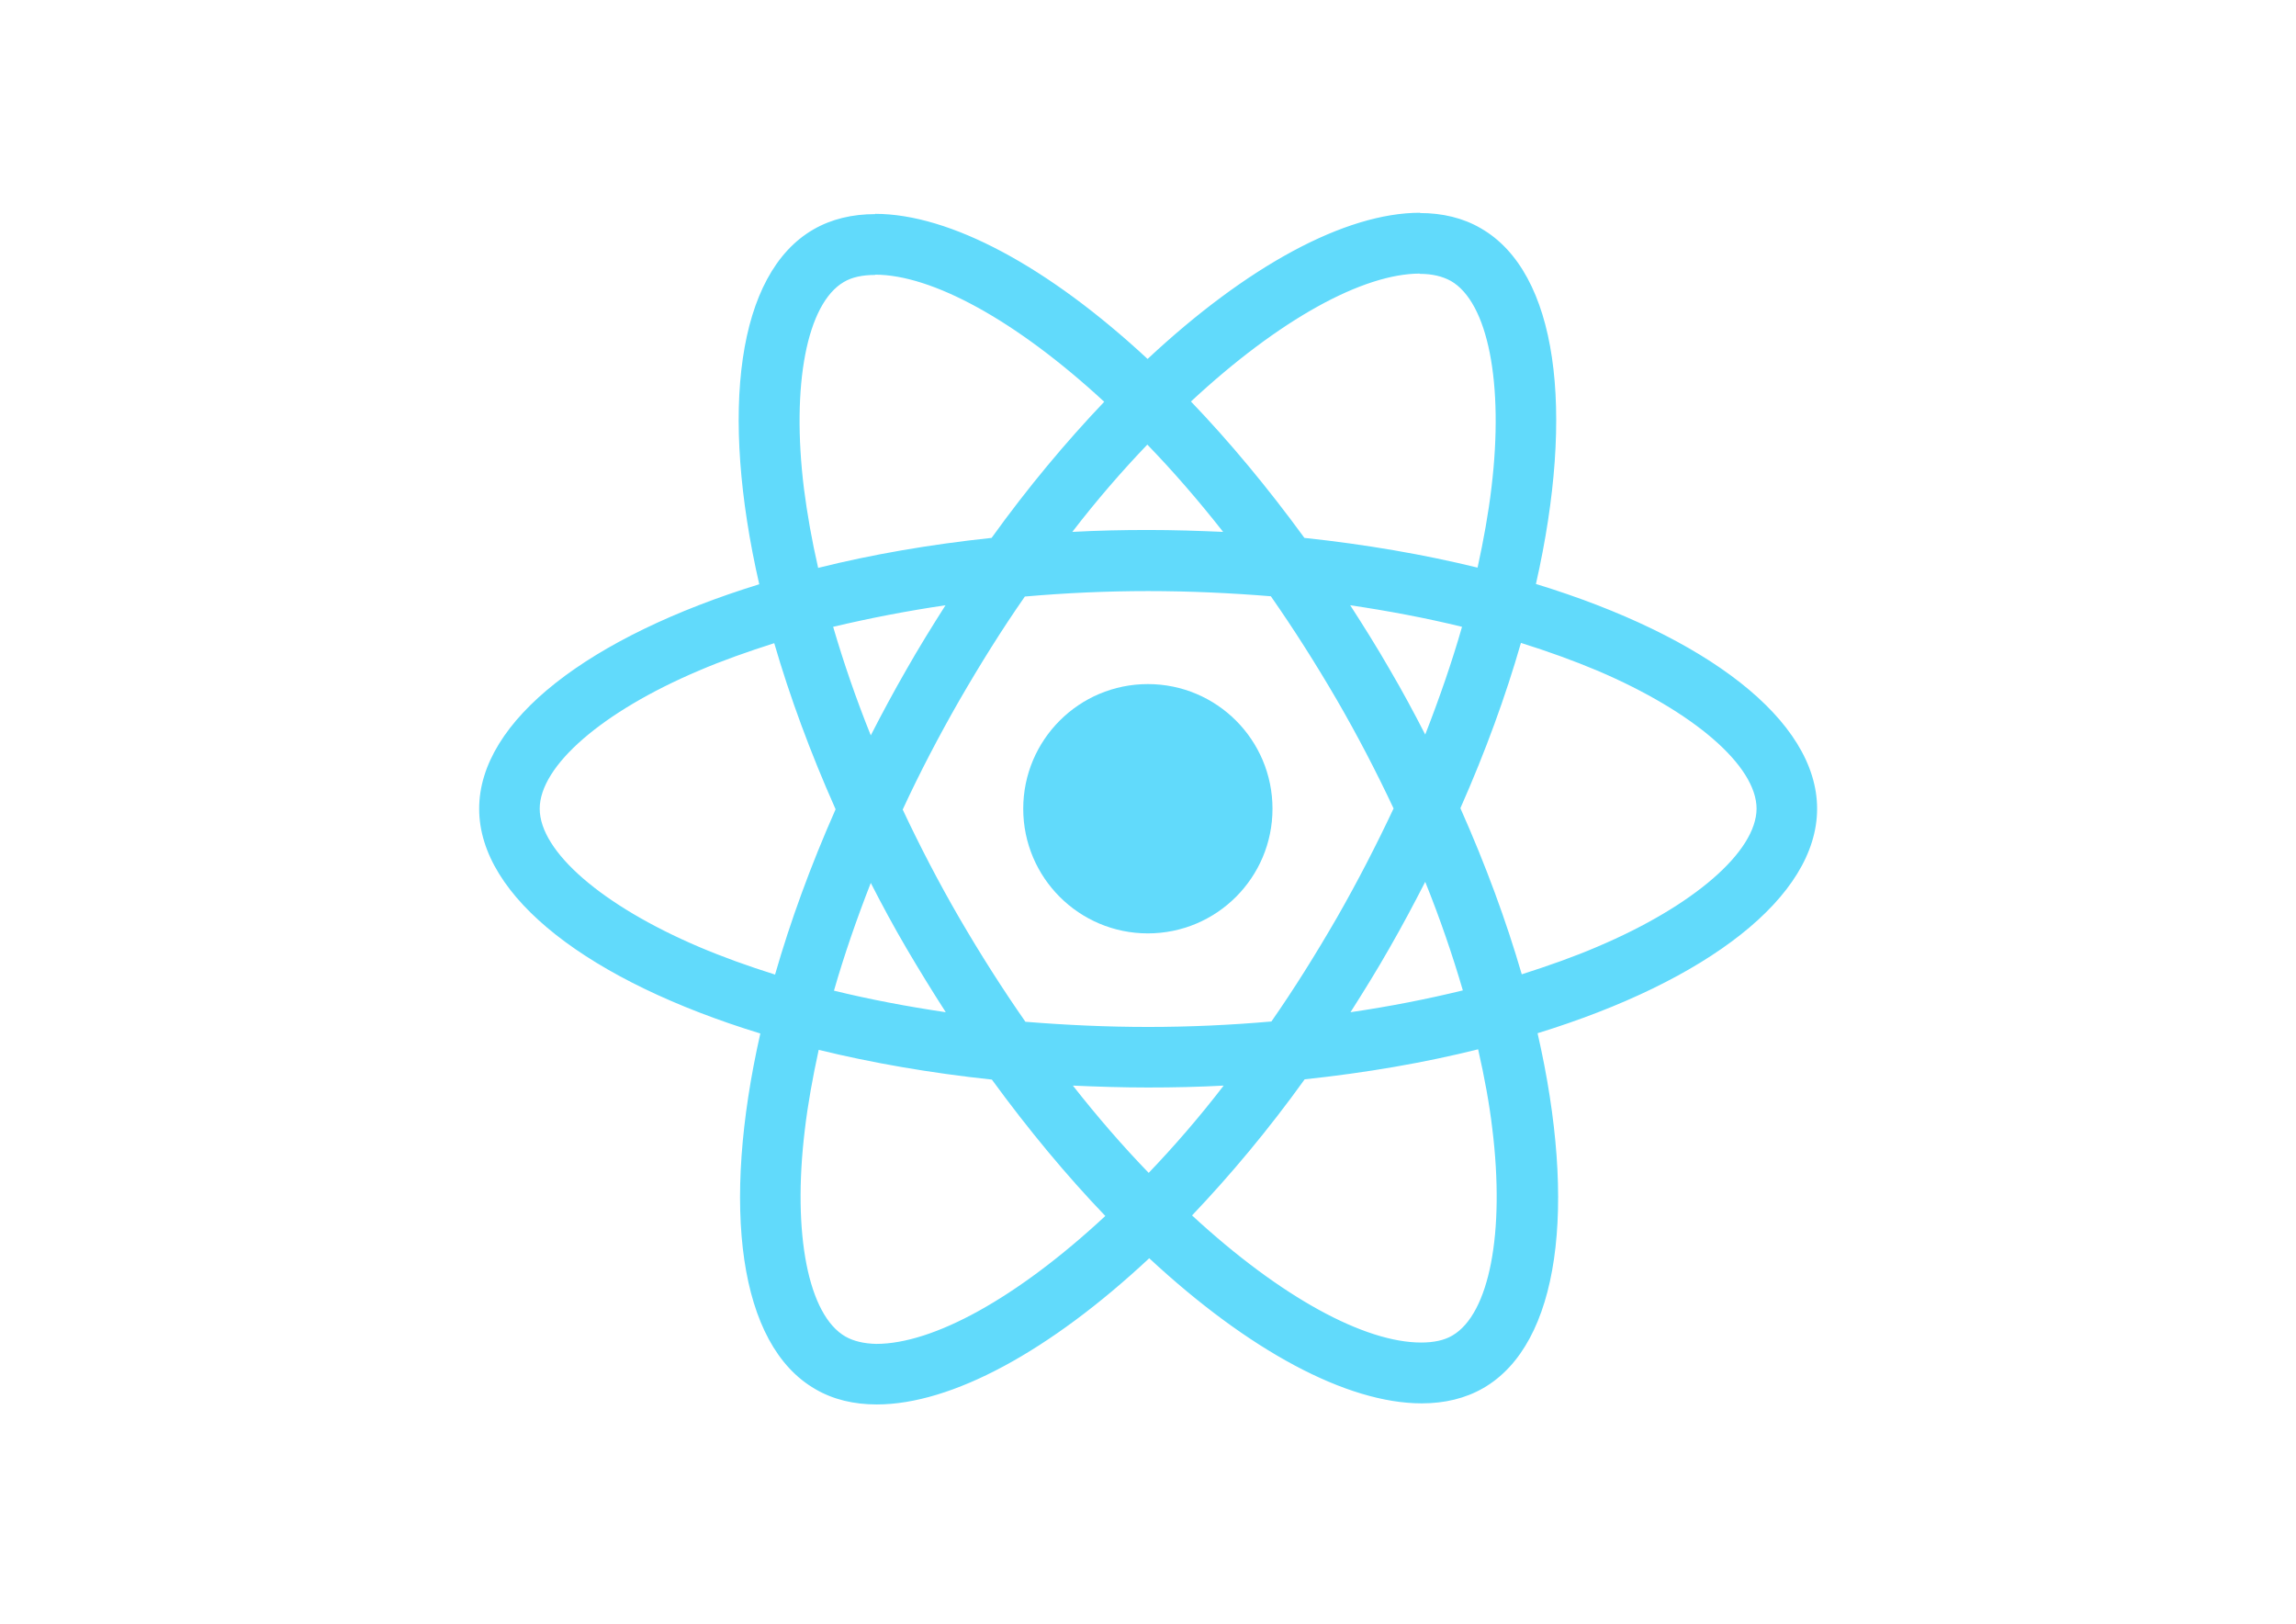
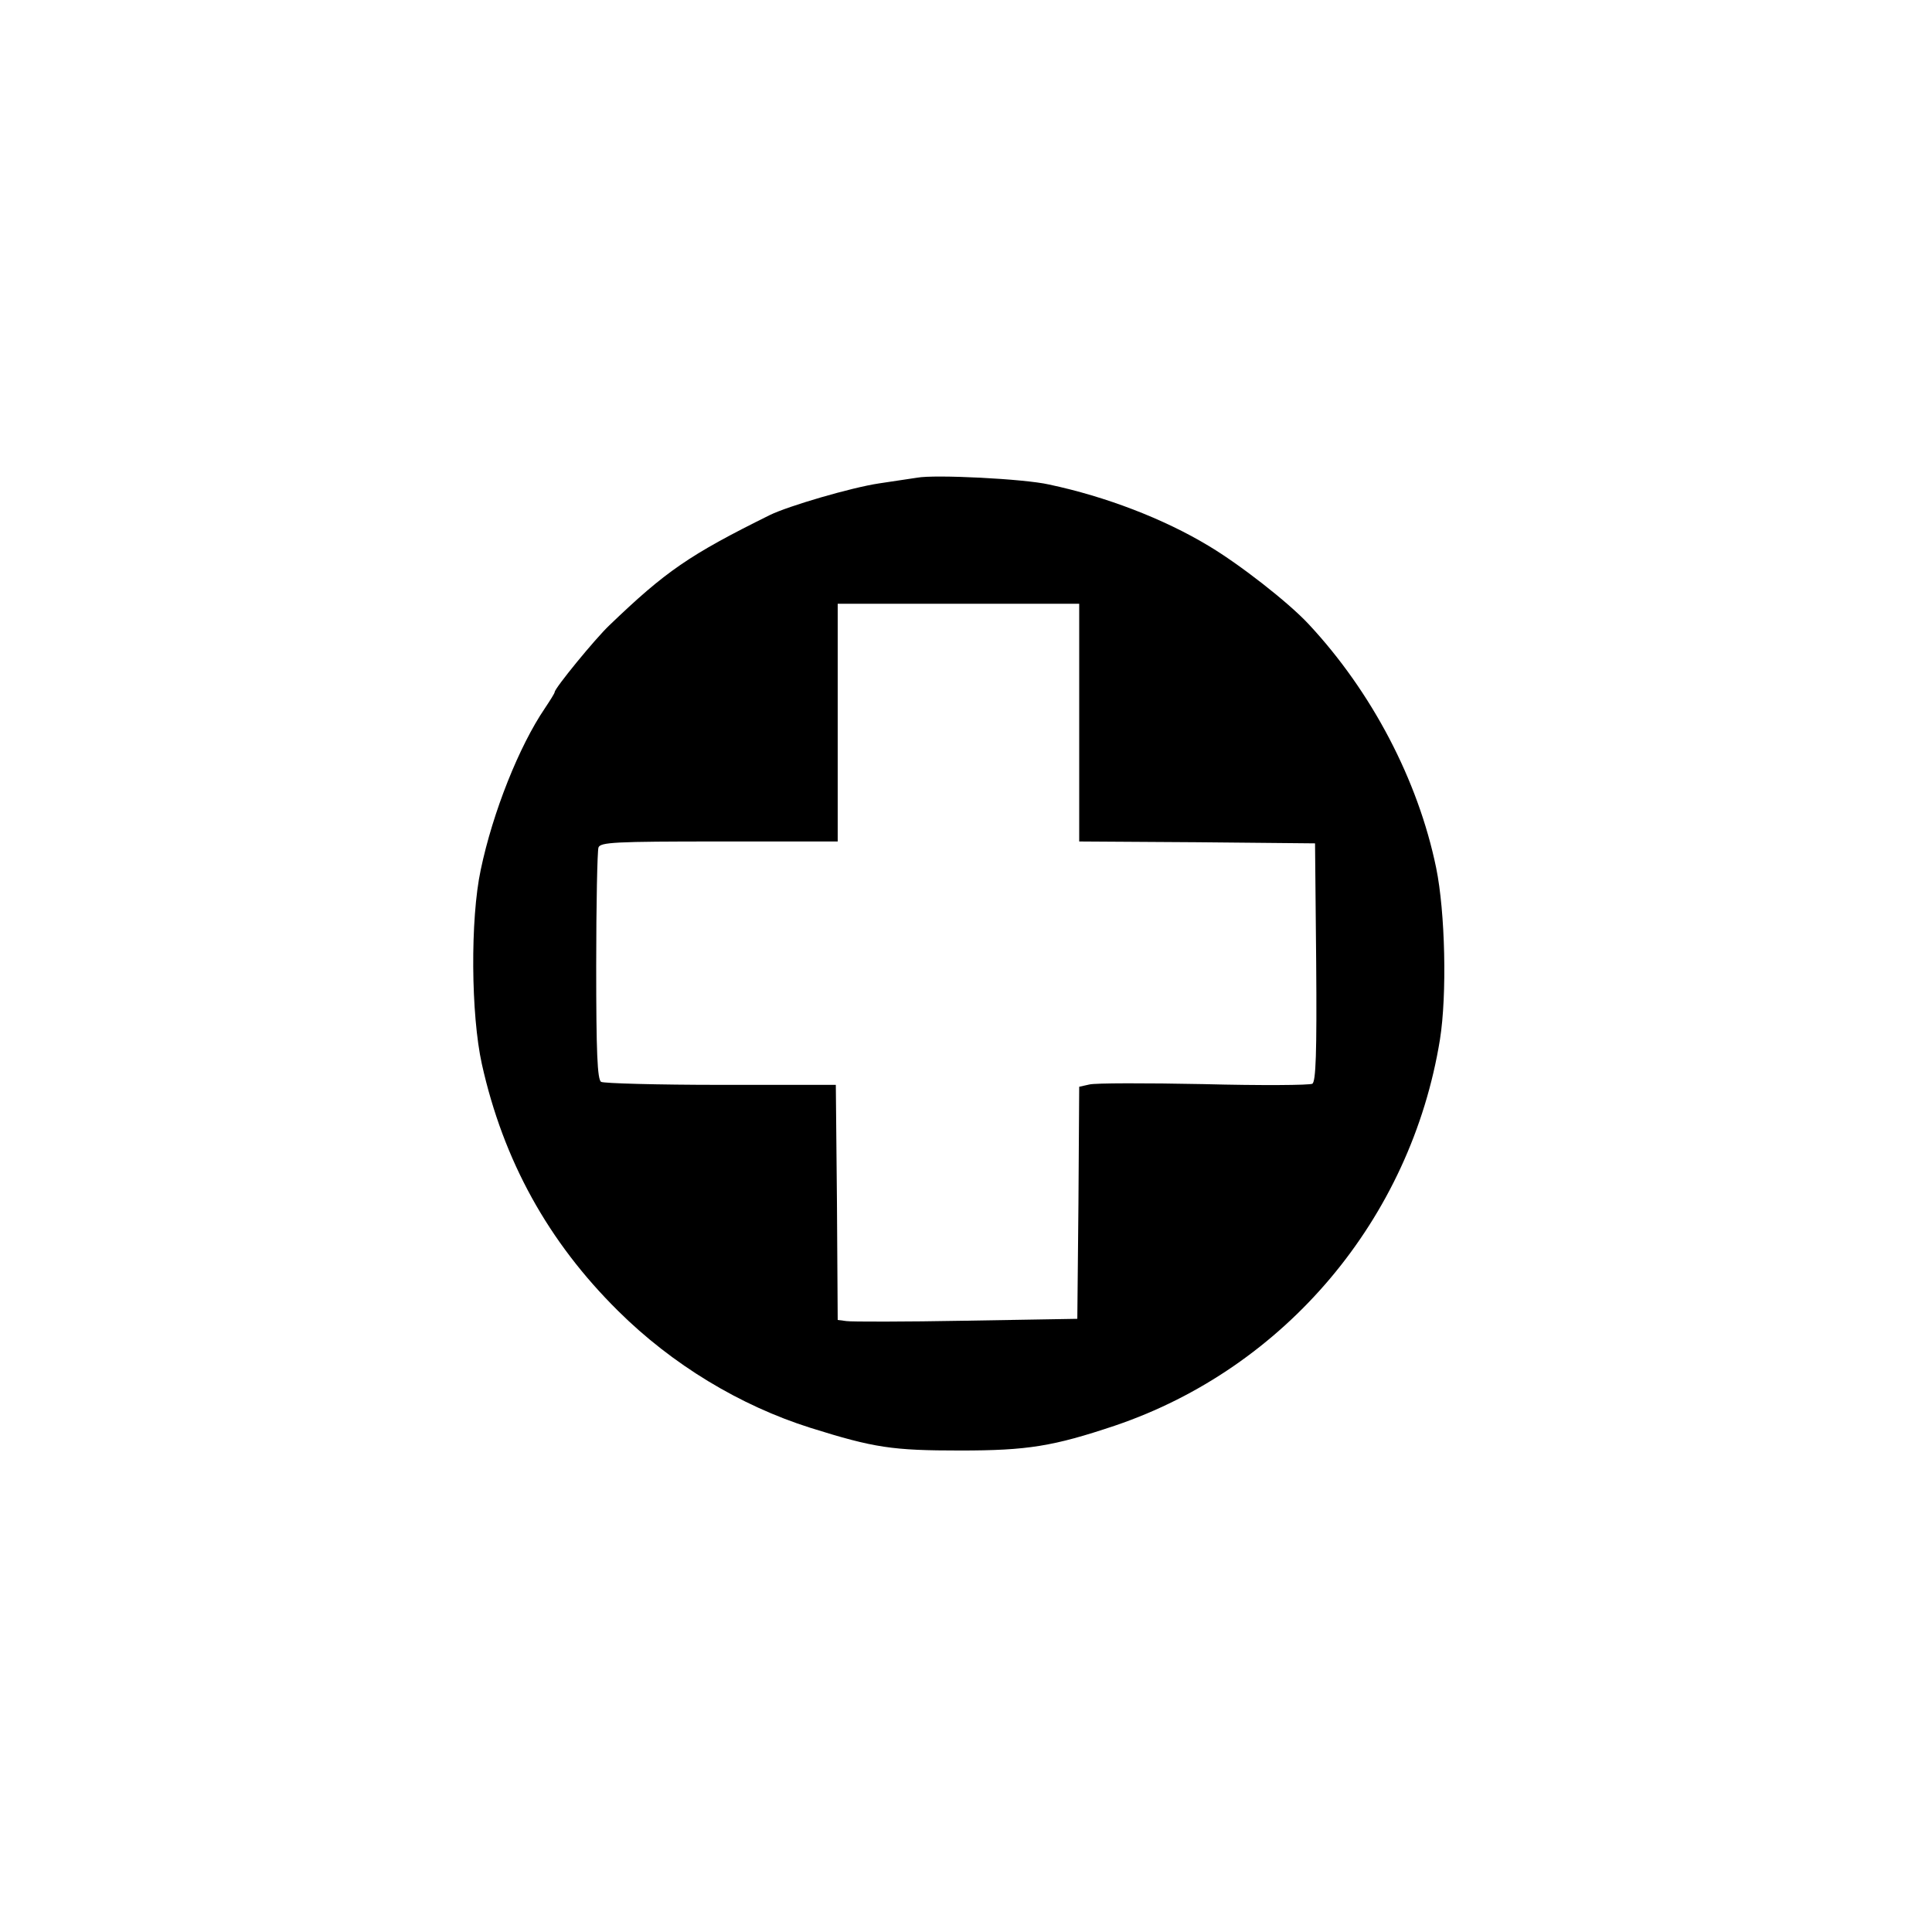
- <svg xmlns="http://www.w3.org/2000/svg" viewBox="0 0 841.9 595.3">
-   <g fill="#61DAFB">
-     <path d="M666.3 296.5c0-32.5-40.7-63.3-103.1-82.4 14.4-63.6 8-114.2-20.2-130.4-6.5-3.8-14.1-5.6-22.4-5.6v22.3c4.6 0 8.3.9 11.4 2.6 13.6 7.8 19.5 37.5 14.9 75.7-1.1 9.4-2.9 19.3-5.1 29.4-19.6-4.8-41-8.5-63.5-10.9-13.5-18.5-27.5-35.3-41.6-50 32.6-30.3 63.2-46.9 84-46.9V78c-27.5 0-63.5 19.6-99.9 53.6-36.4-33.8-72.4-53.2-99.9-53.2v22.3c20.7 0 51.4 16.5 84 46.6-14 14.7-28 31.4-41.3 49.9-22.6 2.4-44 6.1-63.6 11-2.3-10-4-19.7-5.2-29-4.7-38.2 1.1-67.9 14.6-75.8 3-1.8 6.9-2.6 11.5-2.6V78.5c-8.4 0-16 1.8-22.6 5.6-28.1 16.2-34.4 66.7-19.9 130.1-62.2 19.2-102.7 49.9-102.7 82.3 0 32.5 40.7 63.3 103.1 82.4-14.4 63.6-8 114.2 20.2 130.4 6.5 3.8 14.1 5.6 22.5 5.6 27.5 0 63.5-19.6 99.9-53.6 36.4 33.8 72.4 53.2 99.9 53.2 8.4 0 16-1.8 22.6-5.6 28.1-16.2 34.4-66.7 19.9-130.1 62-19.1 102.5-49.9 102.5-82.3zm-130.2-66.7c-3.7 12.9-8.3 26.2-13.5 39.5-4.1-8-8.4-16-13.1-24-4.6-8-9.5-15.8-14.4-23.4 14.2 2.1 27.9 4.7 41 7.9zm-45.8 106.5c-7.8 13.5-15.8 26.3-24.1 38.2-14.9 1.3-30 2-45.2 2-15.1 0-30.2-.7-45-1.9-8.3-11.9-16.4-24.6-24.2-38-7.6-13.1-14.5-26.4-20.8-39.8 6.2-13.4 13.2-26.8 20.7-39.9 7.8-13.5 15.8-26.3 24.1-38.2 14.9-1.3 30-2 45.2-2 15.1 0 30.2.7 45 1.9 8.3 11.9 16.4 24.6 24.2 38 7.6 13.1 14.5 26.4 20.8 39.8-6.3 13.4-13.2 26.8-20.7 39.9zm32.3-13c5.4 13.4 10 26.8 13.8 39.8-13.1 3.2-26.9 5.9-41.2 8 4.9-7.7 9.8-15.6 14.4-23.7 4.6-8 8.9-16.1 13-24.1zM421.2 430c-9.3-9.6-18.6-20.3-27.8-32 9 .4 18.2.7 27.5.7 9.4 0 18.7-.2 27.8-.7-9 11.7-18.3 22.4-27.5 32zm-74.4-58.9c-14.2-2.1-27.9-4.7-41-7.9 3.7-12.9 8.3-26.2 13.5-39.5 4.1 8 8.4 16 13.1 24 4.7 8 9.5 15.8 14.4 23.4zM420.7 163c9.3 9.6 18.6 20.3 27.8 32-9-.4-18.2-.7-27.5-.7-9.4 0-18.7.2-27.8.7 9-11.7 18.3-22.4 27.5-32zm-74 58.9c-4.9 7.7-9.8 15.6-14.4 23.7-4.6 8-8.9 16-13 24-5.4-13.4-10-26.8-13.8-39.8 13.1-3.1 26.9-5.8 41.2-7.9zm-90.5 125.2c-35.4-15.1-58.3-34.9-58.3-50.6 0-15.7 22.9-35.6 58.3-50.6 8.6-3.7 18-7 27.7-10.1 5.7 19.6 13.2 40 22.5 60.9-9.2 20.8-16.6 41.1-22.2 60.6-9.9-3.1-19.3-6.5-28-10.2zM310 490c-13.6-7.8-19.5-37.5-14.9-75.7 1.1-9.4 2.9-19.3 5.1-29.4 19.6 4.8 41 8.5 63.5 10.9 13.5 18.5 27.5 35.3 41.6 50-32.6 30.3-63.2 46.9-84 46.9-4.5-.1-8.3-1-11.3-2.7zm237.2-76.2c4.7 38.2-1.1 67.9-14.6 75.8-3 1.8-6.9 2.6-11.5 2.6-20.7 0-51.4-16.5-84-46.6 14-14.7 28-31.4 41.3-49.9 22.6-2.4 44-6.1 63.6-11 2.3 10.1 4.1 19.8 5.2 29.1zm38.5-66.7c-8.6 3.7-18 7-27.7 10.1-5.7-19.6-13.2-40-22.5-60.9 9.2-20.8 16.6-41.1 22.2-60.6 9.9 3.1 19.3 6.5 28.1 10.2 35.4 15.1 58.3 34.9 58.3 50.6-.1 15.7-23 35.6-58.4 50.6zM320.8 78.4z" />
-     <circle cx="420.9" cy="296.5" r="45.7" />
-     <path d="M520.5 78.1z" />
+ <svg xmlns="http://www.w3.org/2000/svg" version="1.0" width="512pt" height="512pt" viewBox="0 0 512 512" preserveAspectRatio="xMidYMid meet">
+   <g transform="translate(0,512) scale(0.1,-0.1)" fill="#000000" stroke="none">
+     <path d="M2430 3854 c-14 -2 -59 -9 -100 -15 -74 -11 -241 -60 -290 -84 -214 -106 -276 -149 -425 -292 -38 -36 -145 -167 -145 -177 0 -3 -12 -22 -26 -43 -68 -100 -138 -275 -170 -428 -28 -131 -26 -384 3 -515 57 -256 176 -471 361 -654 143 -142 323 -251 510 -310 169 -53 217 -60 397 -60 178 0 246 11 410 66 451 153 784 548 861 1023 19 119 14 338 -10 455 -48 233 -171 467 -338 646 -53 57 -182 158 -266 208 -118 71 -271 130 -422 162 -65 15 -303 27 -350 18z m430 -649 l0 -315 313 -2 312 -3 3 -314 c2 -245 -1 -316 -10 -323 -7 -4 -137 -5 -289 -1 -151 3 -287 3 -302 -1 l-27 -6 -2 -308 -3 -307 -295 -5 c-162 -3 -305 -3 -317 -1 l-23 3 -2 312 -3 311 -305 0 c-168 0 -311 4 -317 8 -10 6 -13 79 -13 307 0 164 3 305 6 314 5 14 43 16 320 16 l314 0 0 315 0 315 320 0 320 0 0 -315z" />
  </g>
</svg>
